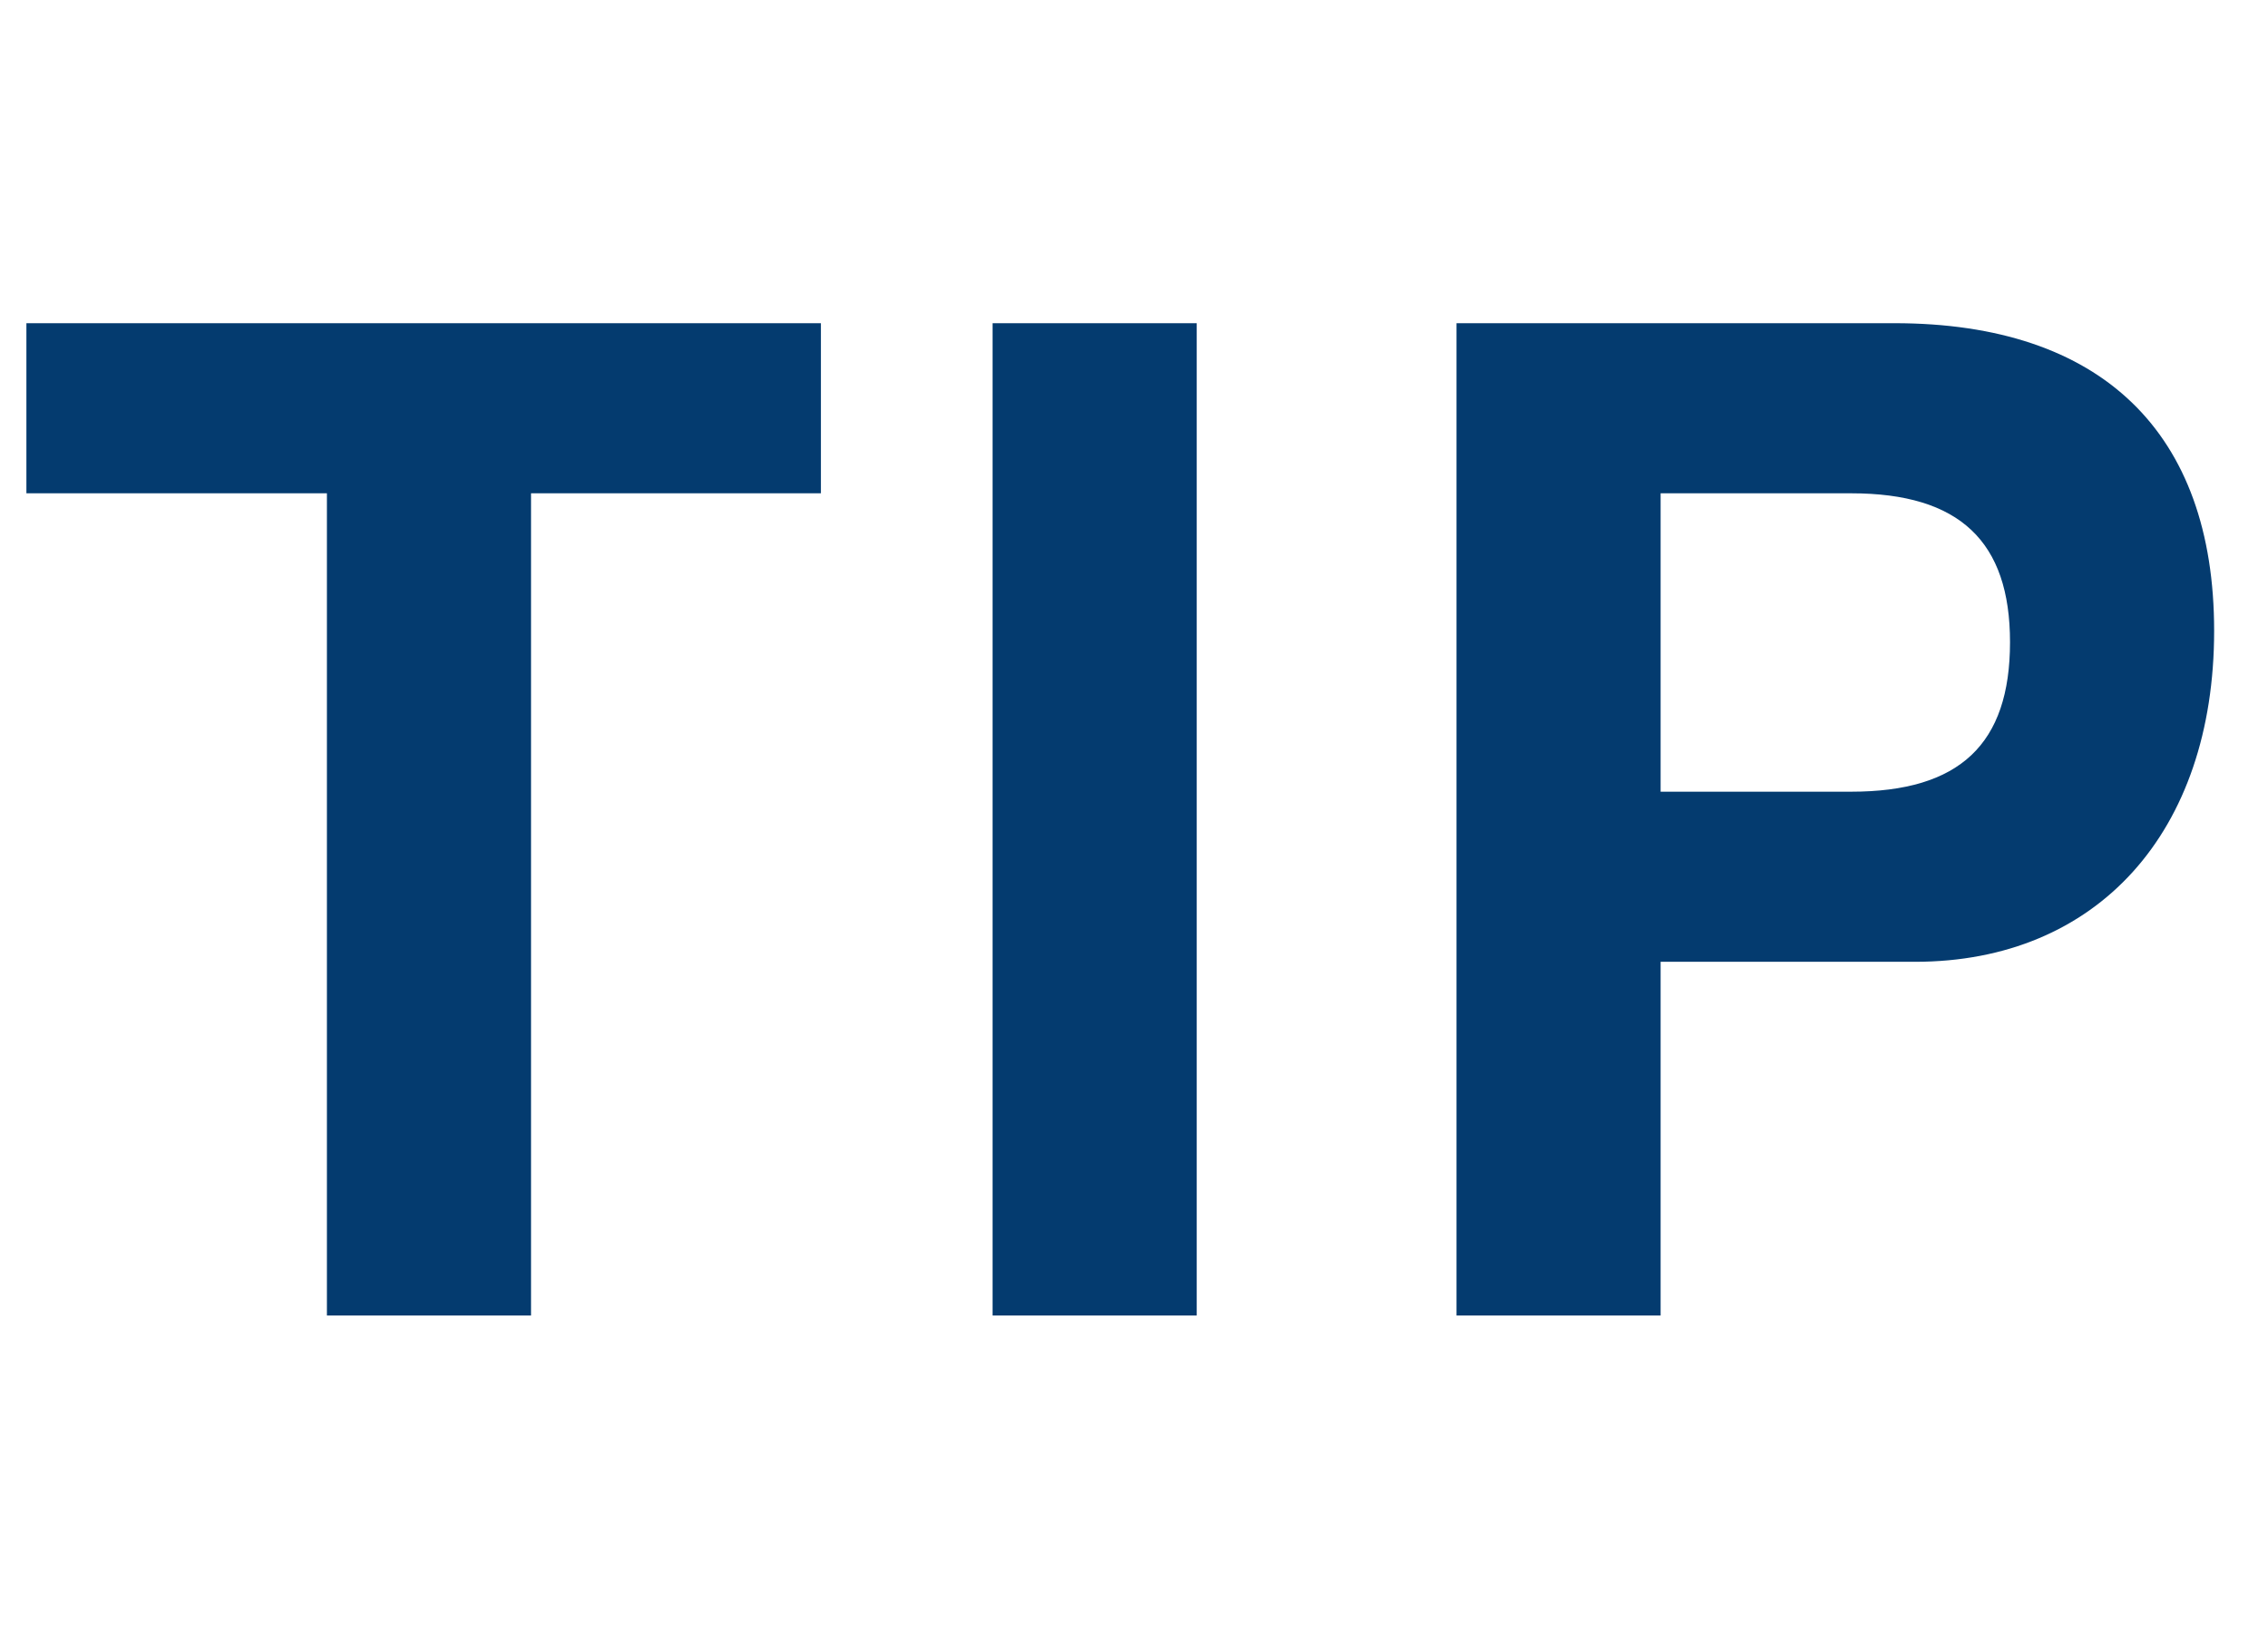
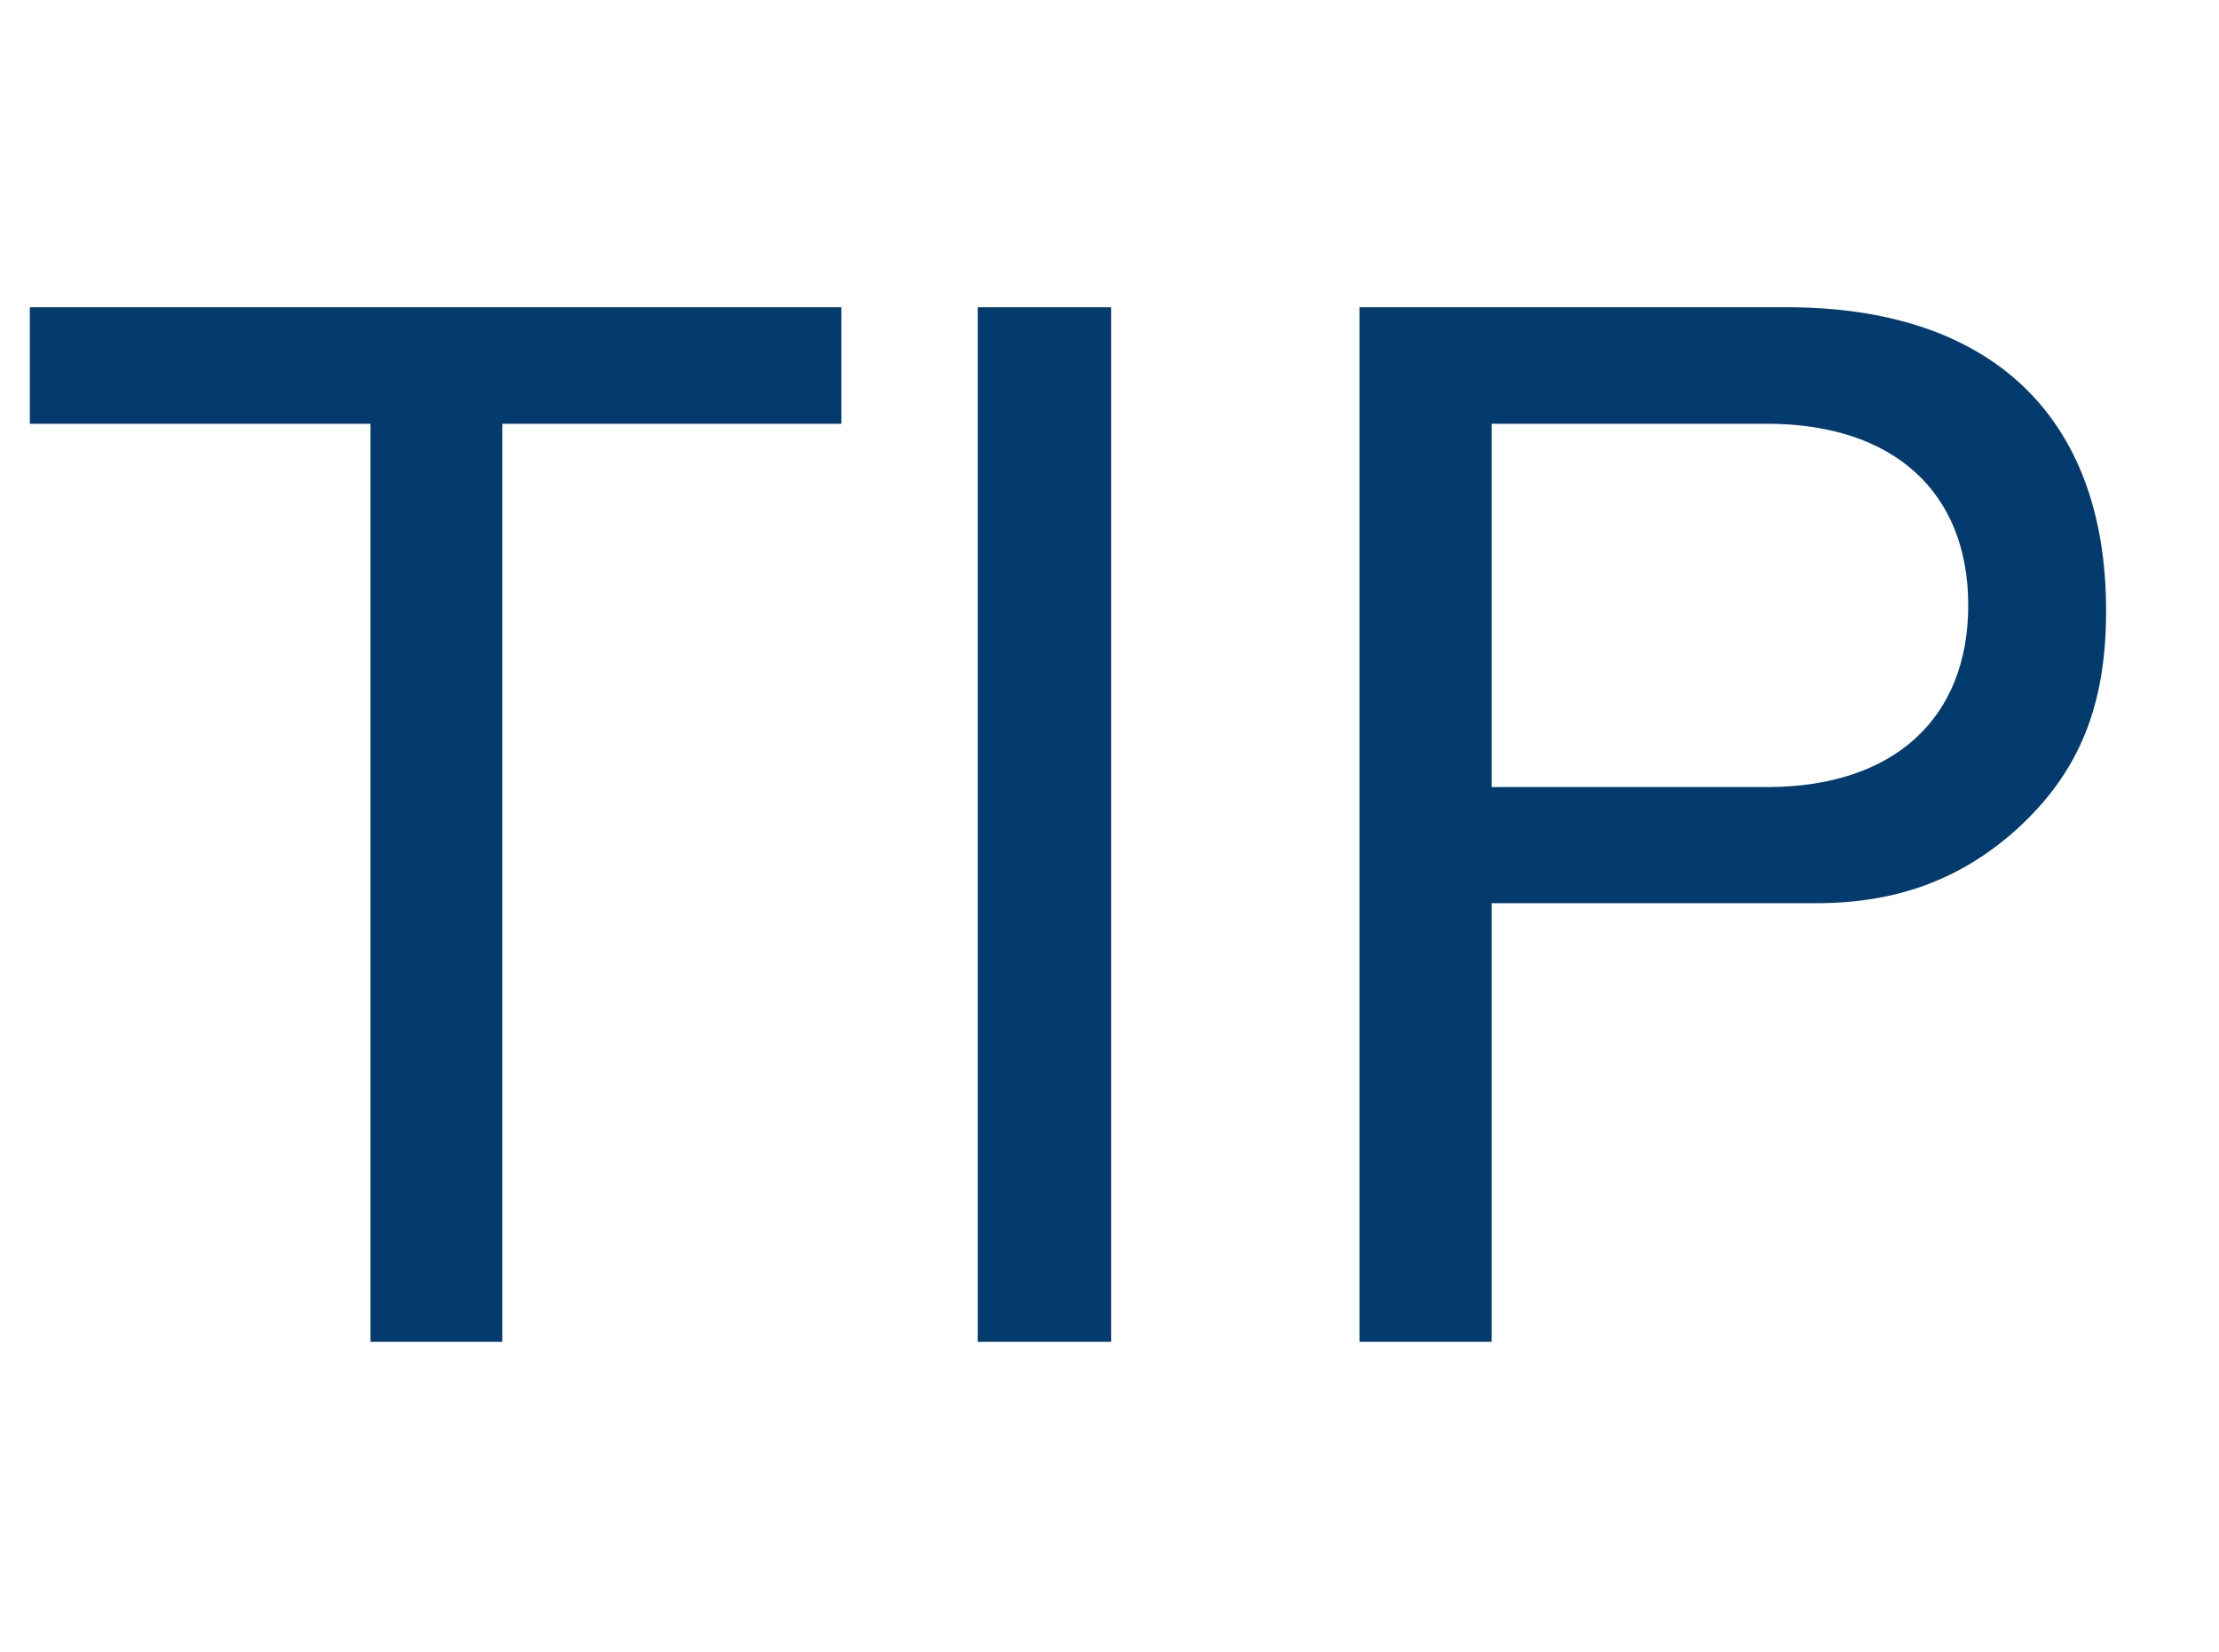
- <svg xmlns="http://www.w3.org/2000/svg" width="50" height="36" viewBox="0 0 50 36">
-   <text id="TIP" transform="translate(25 29)" fill="#043b6f" font-size="30" font-family="HelveticaLTStd-Bold, Helvetica LT Std" font-weight="700" letter-spacing="0.05em">
-     <tspan x="-24.84" y="0">TIP</tspan>
+ <svg xmlns="http://www.w3.org/2000/svg" width="86" height="64" viewBox="0 0 86 64">
+   <defs>
+     <style>
+       .cls-1 {
+         fill: #043b6f;
+         font-size: 55px;
+         font-family: Helvetica;
+       }
+     </style>
+   </defs>
+   <text id="TIP" class="cls-1" transform="translate(0 52)">
+     <tspan x="0" y="0">TIP</tspan>
  </text>
</svg>
